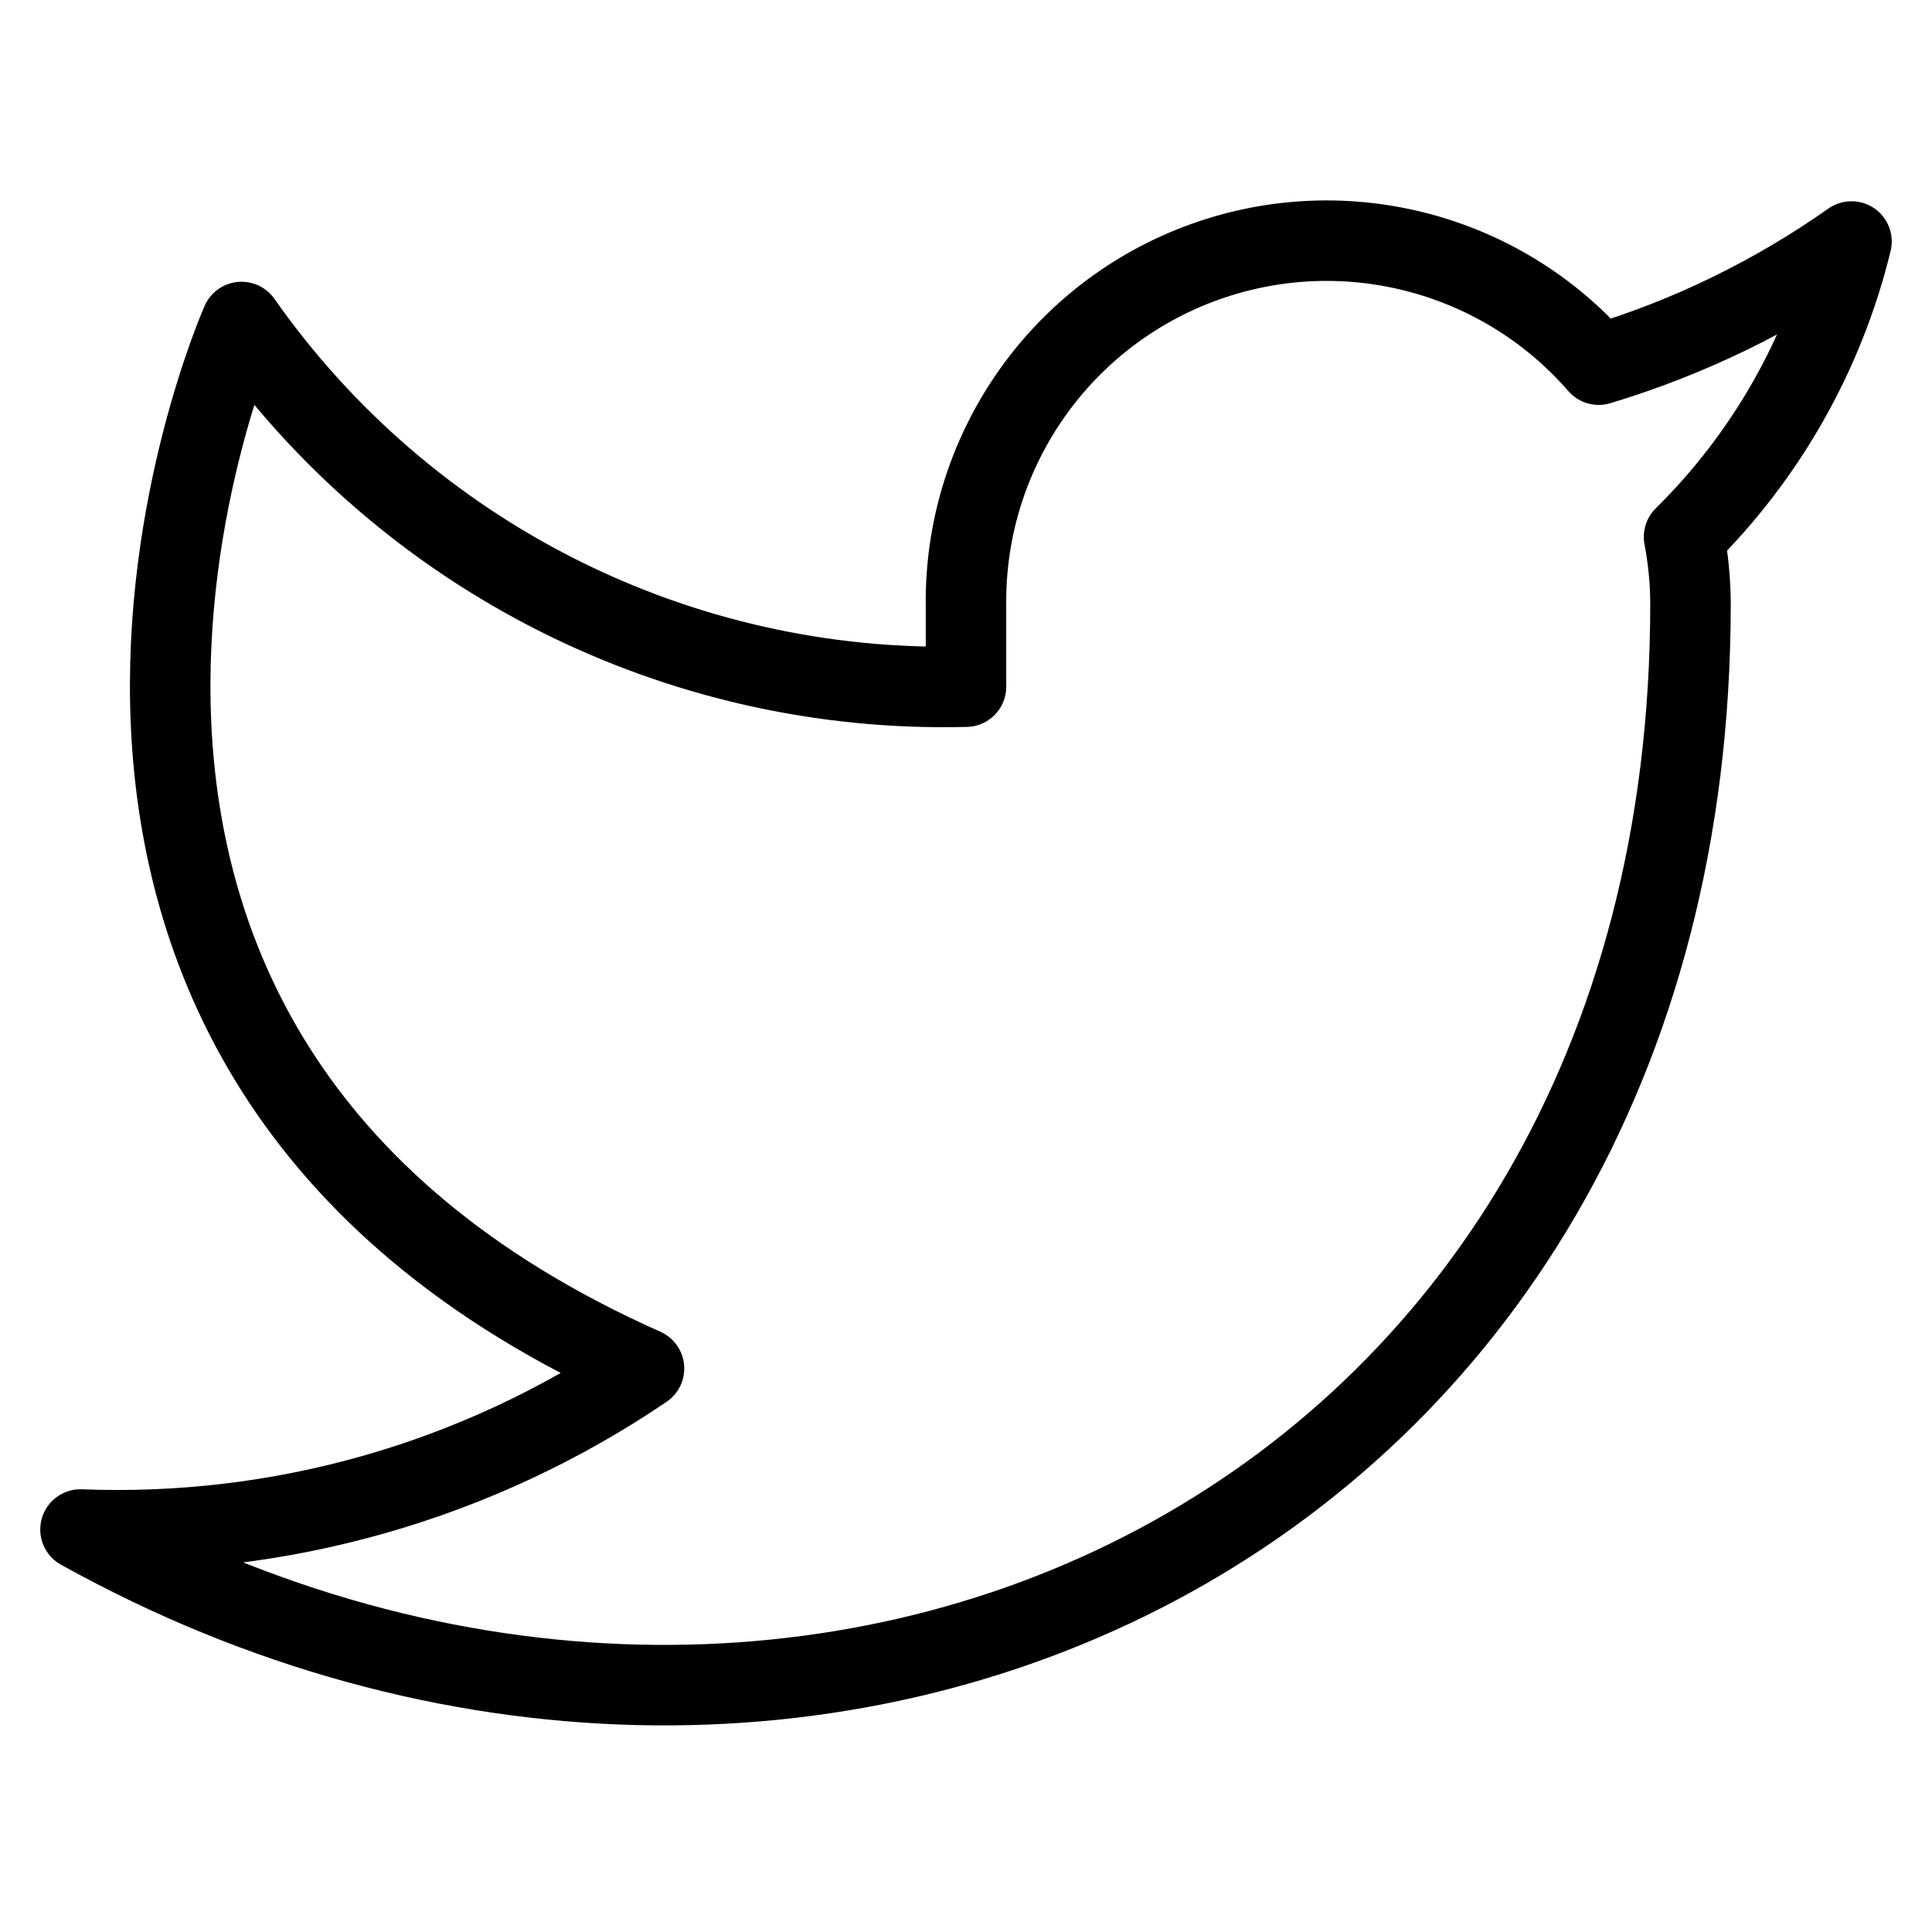
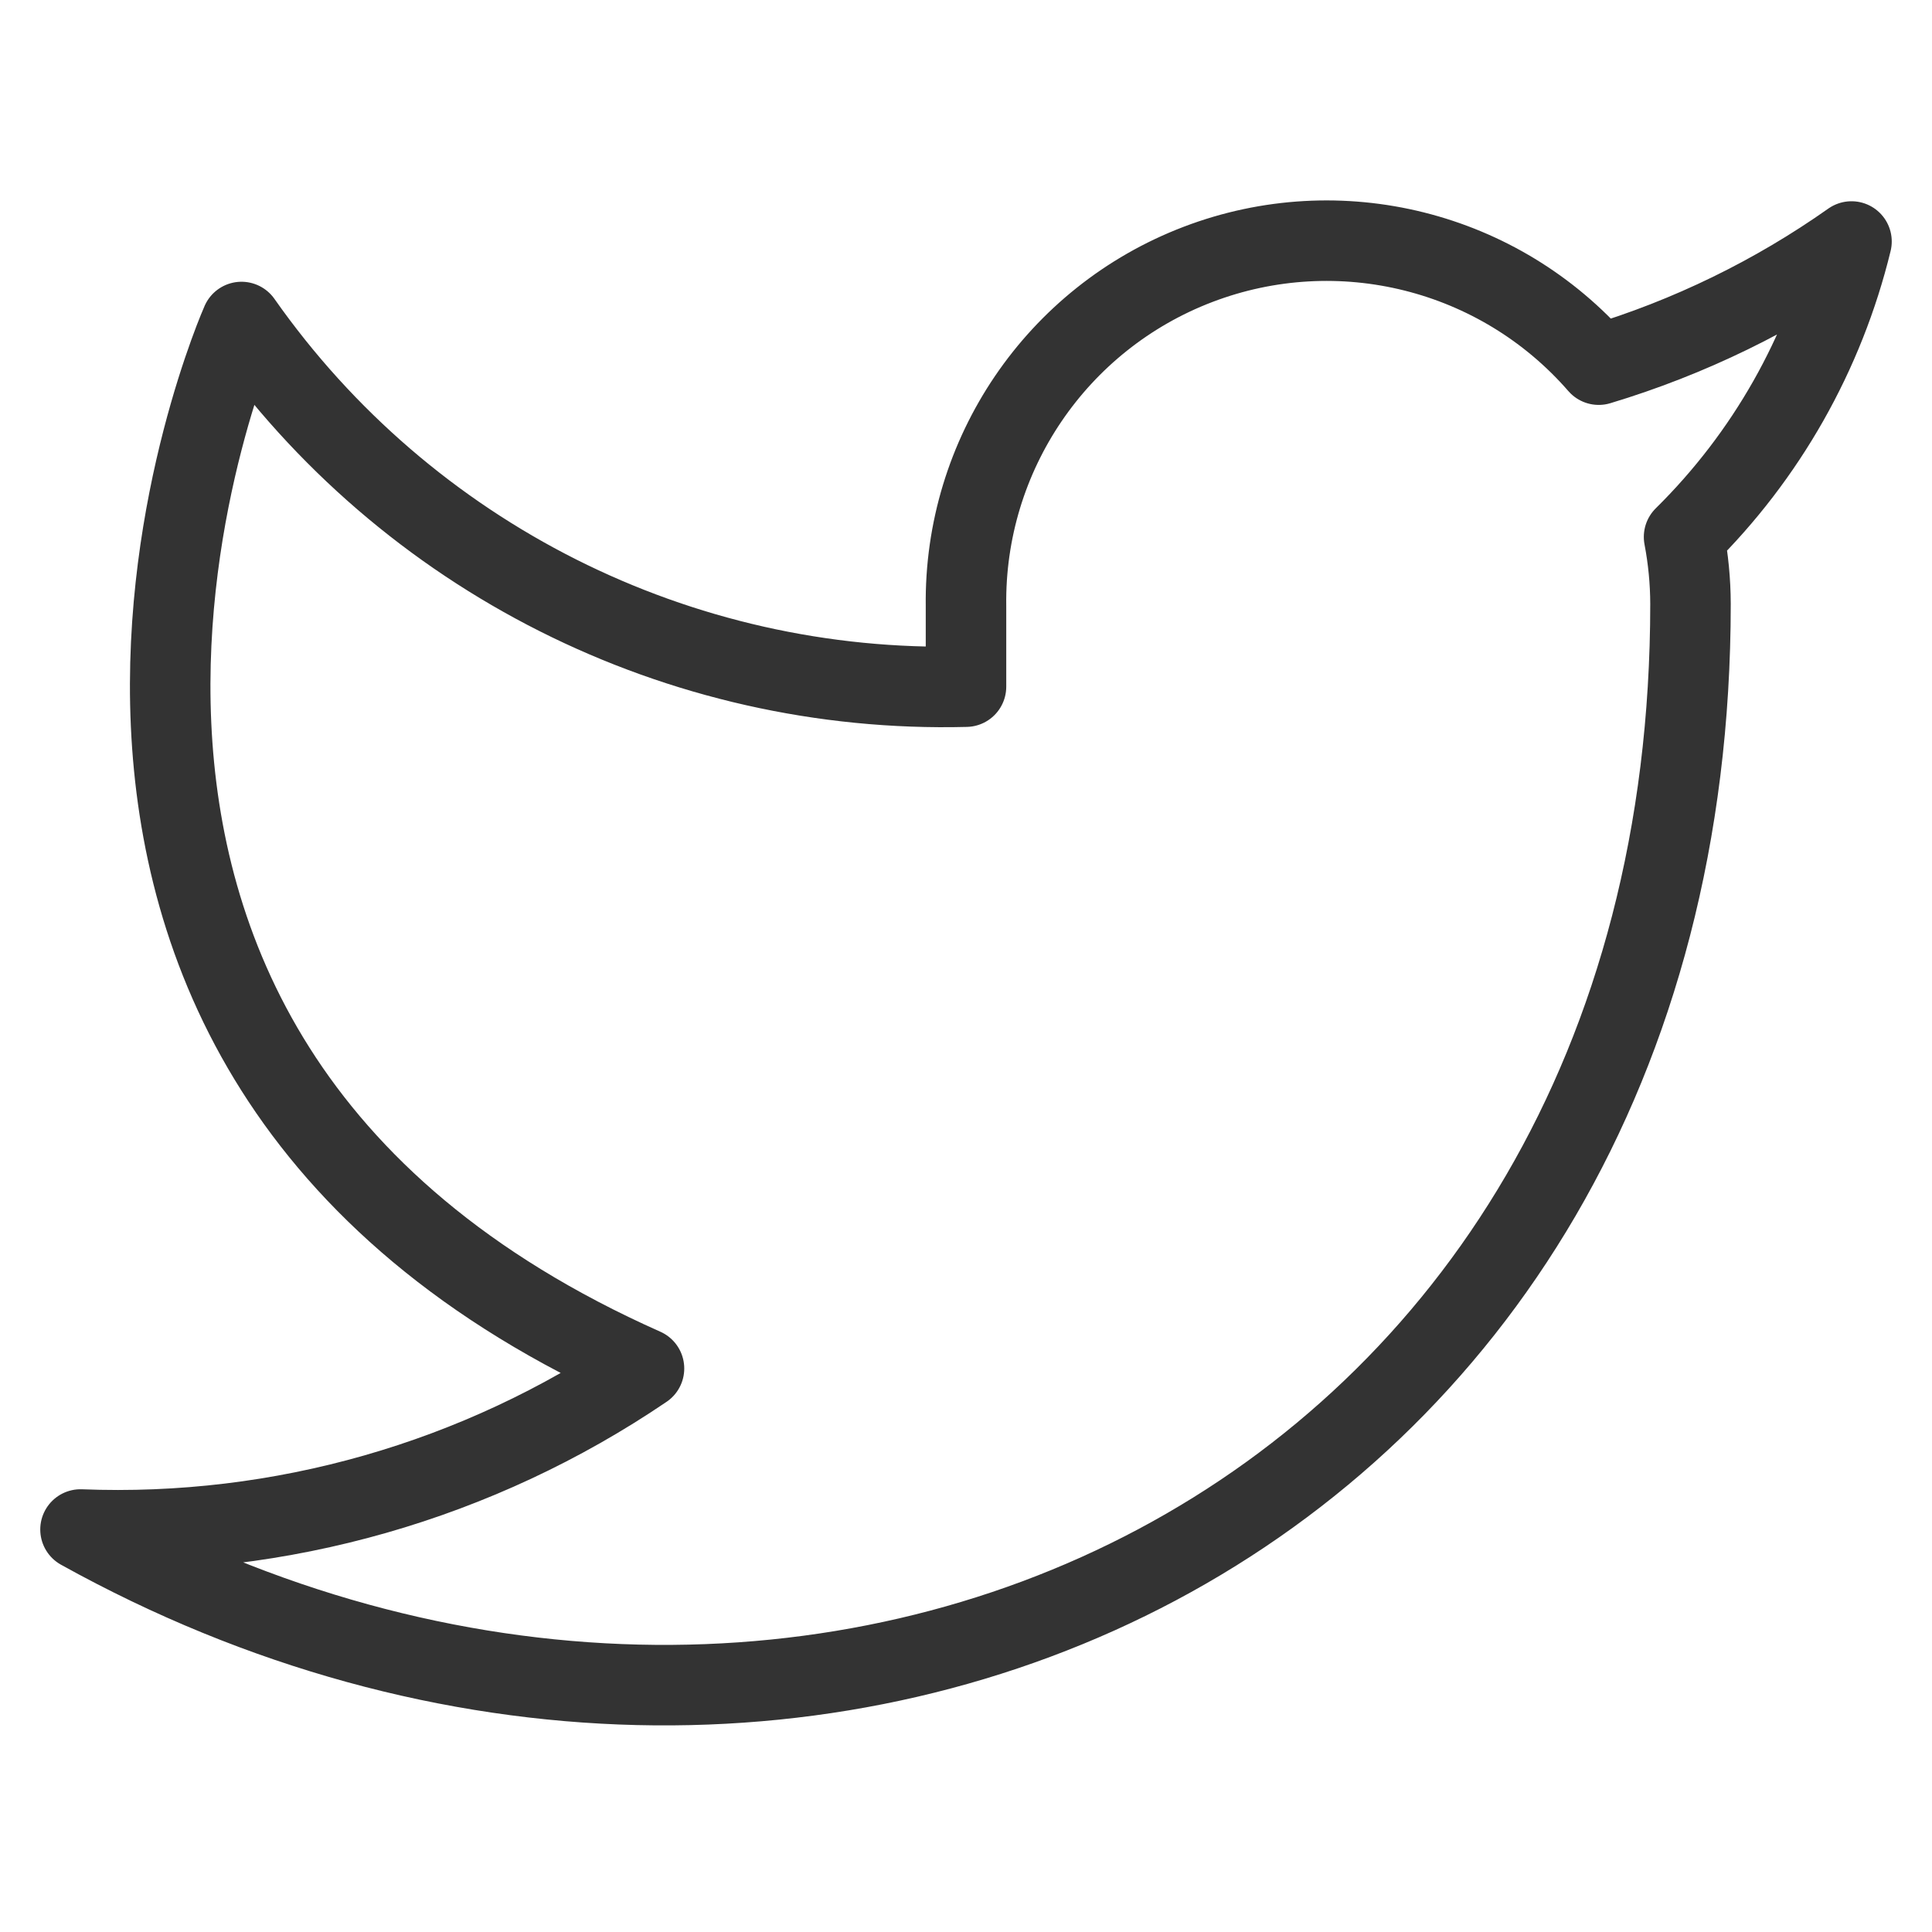
- <svg xmlns="http://www.w3.org/2000/svg" width="24" height="24" viewBox="0 0 24 24" fill="none" stroke="currentColor" stroke-width="1" stroke-linecap="round" stroke-linejoin="round" class="feather feather-twitter">
+ <svg xmlns="http://www.w3.org/2000/svg" width="24" height="24" viewBox="0 0 24 24" fill="none" stroke="#333" stroke-width="1" stroke-linecap="round" stroke-linejoin="round" class="feather feather-twitter">
  <path d="M23 3a10.9 10.9 0 0 1-3.14 1.53 4.48 4.48 0 0 0-7.86 3v1A10.66 10.66 0 0 1 3 4s-4 9 5 13a11.64 11.64 0 0 1-7 2c9 5 20 0 20-11.5a4.5 4.5 0 0 0-.08-.83A7.72 7.72 0 0 0 23 3z">
    </path>
</svg>
